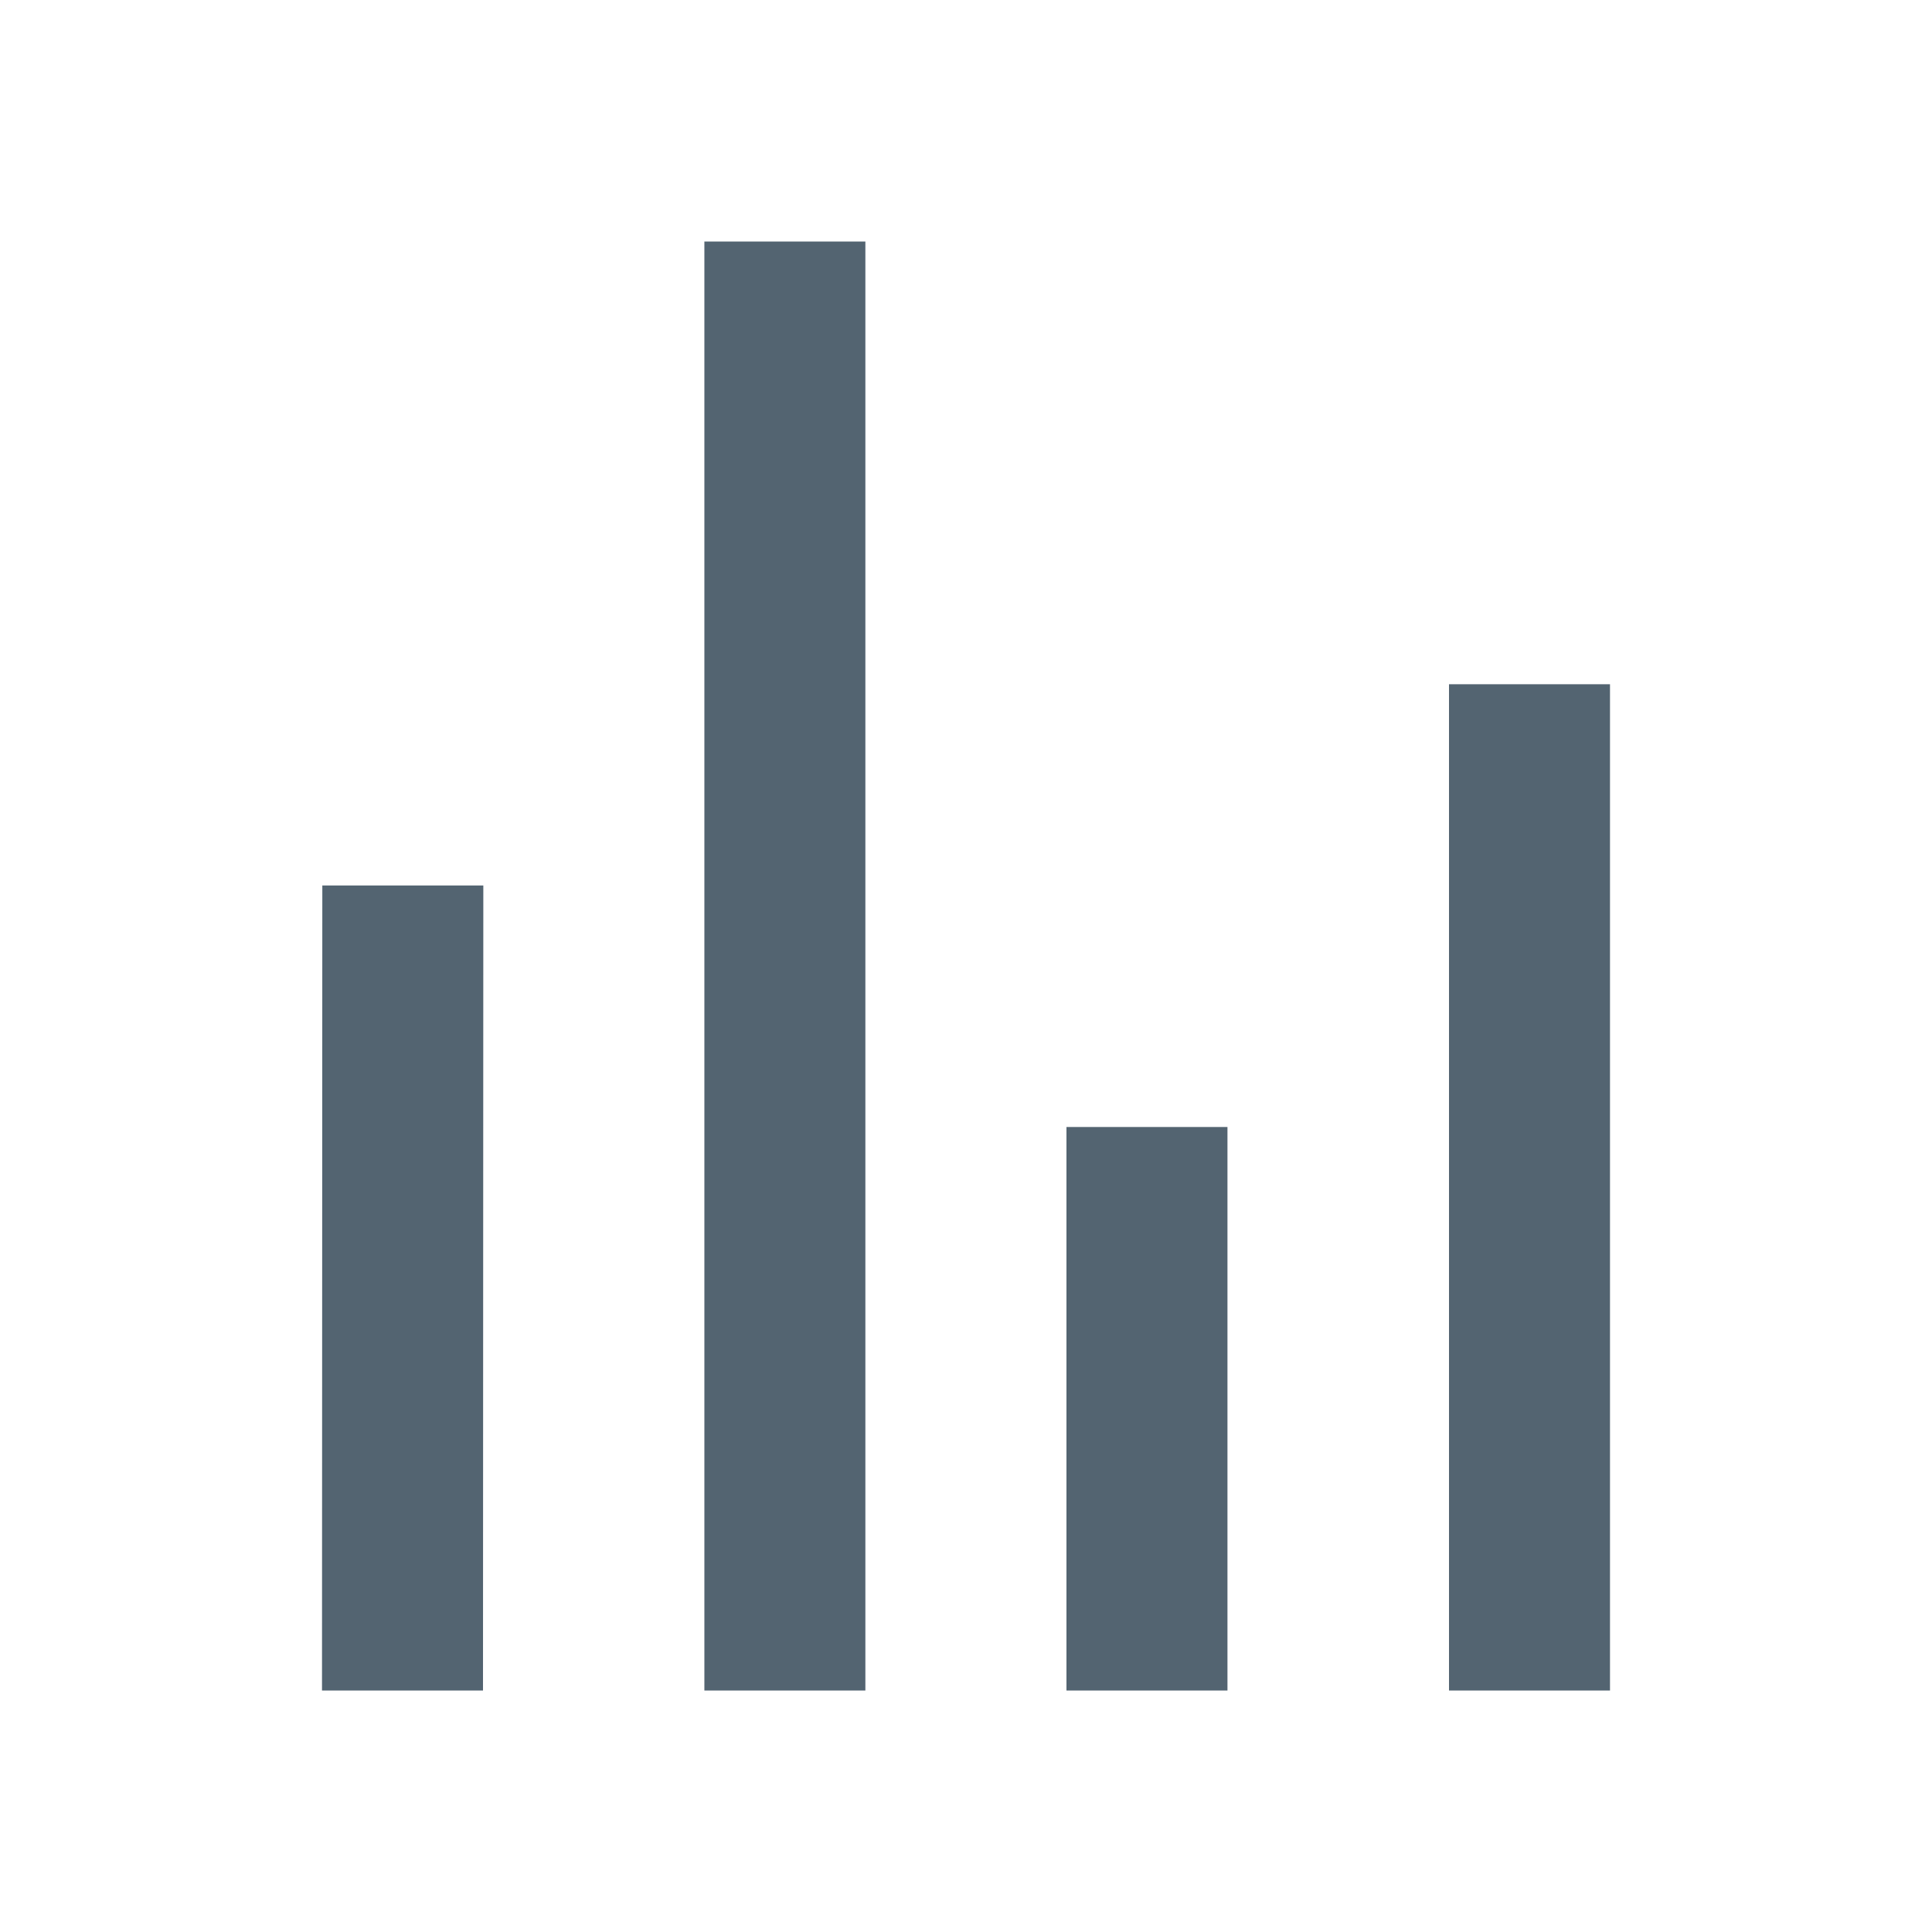
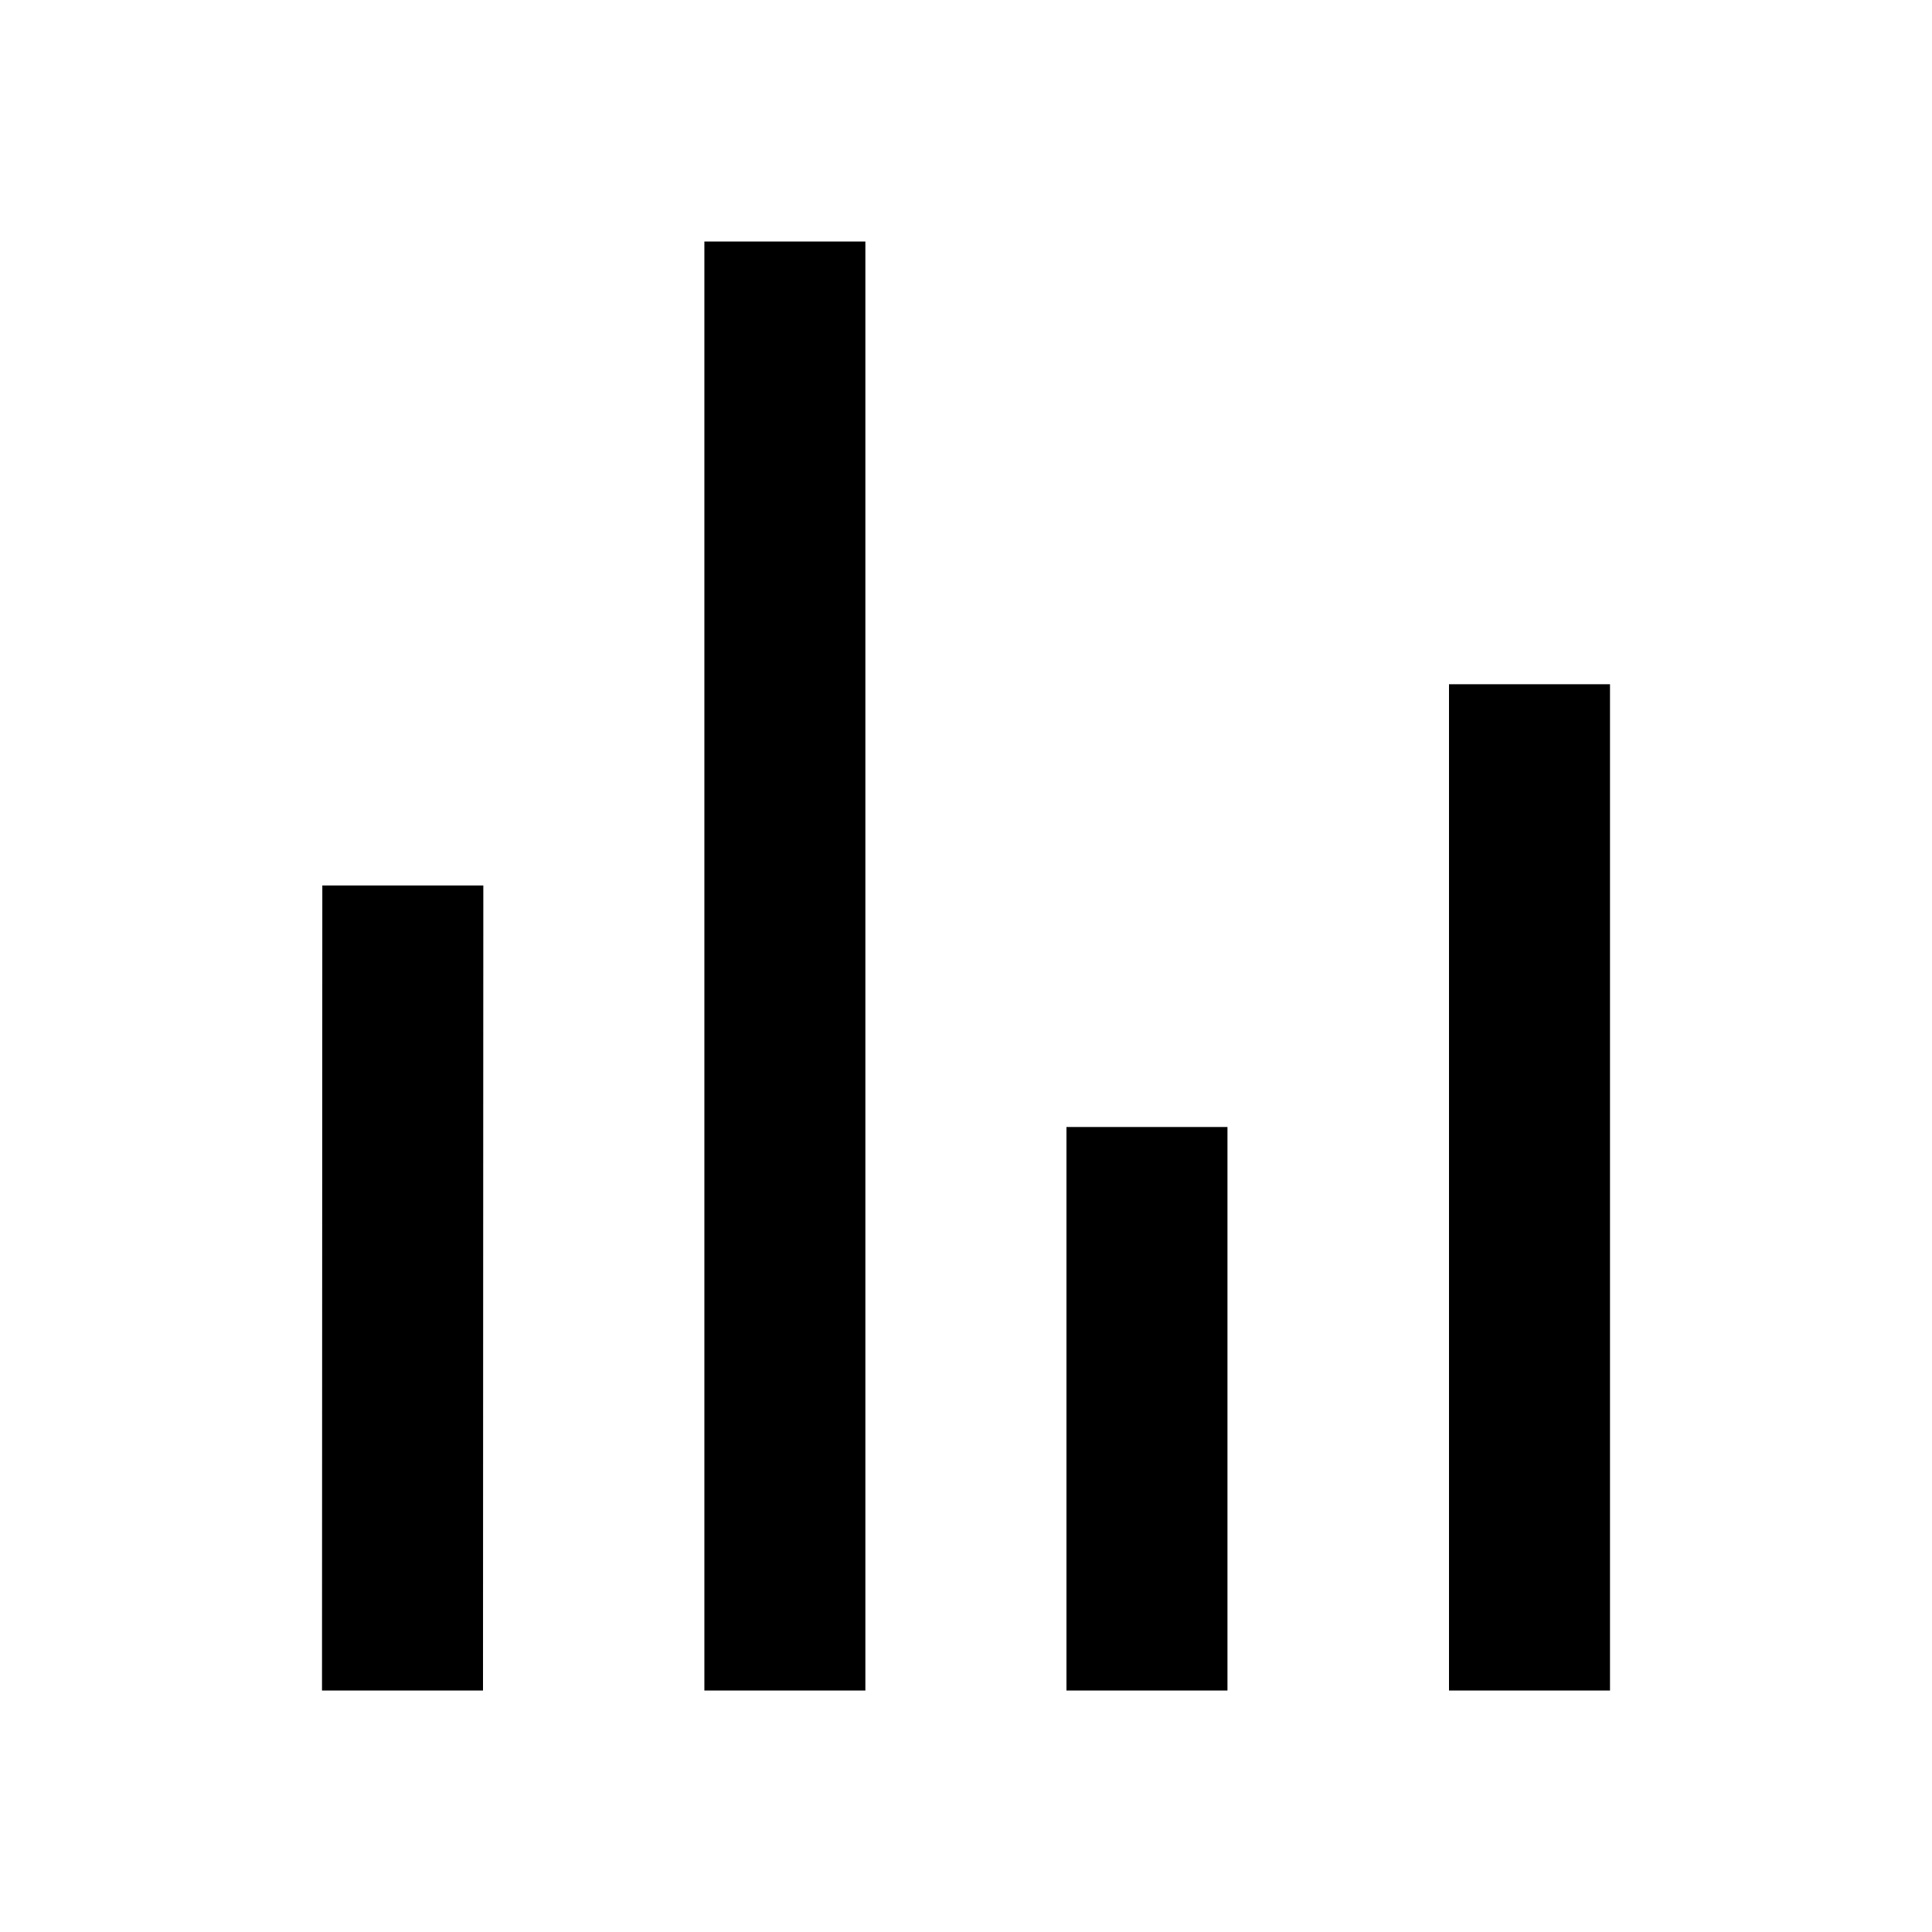
<svg xmlns="http://www.w3.org/2000/svg" viewBox="0 0 24 24" aria-hidden="true" class="r-4qtqp9 r-yyyyoo r-1xvli5t r-dnmrzs r-bnwqim r-1plcrui r-lrvibr r-1hdv0qi" width="24" height="24">
-   <g fill="#536471">
-     <path d="M8.75 21V3h2v18h-2zM18 21V8.5h2V21h-2zM4 21l.004-10h2L6 21H4zm9.248 0v-7h2v7h-2z" fill="#536471" />
+   <g>
+     <path d="M8.75 21V3h2v18h-2zM18 21V8.5h2V21h-2zM4 21l.004-10h2L6 21H4zm9.248 0v-7h2v7h-2z" />
  </g>
</svg>
